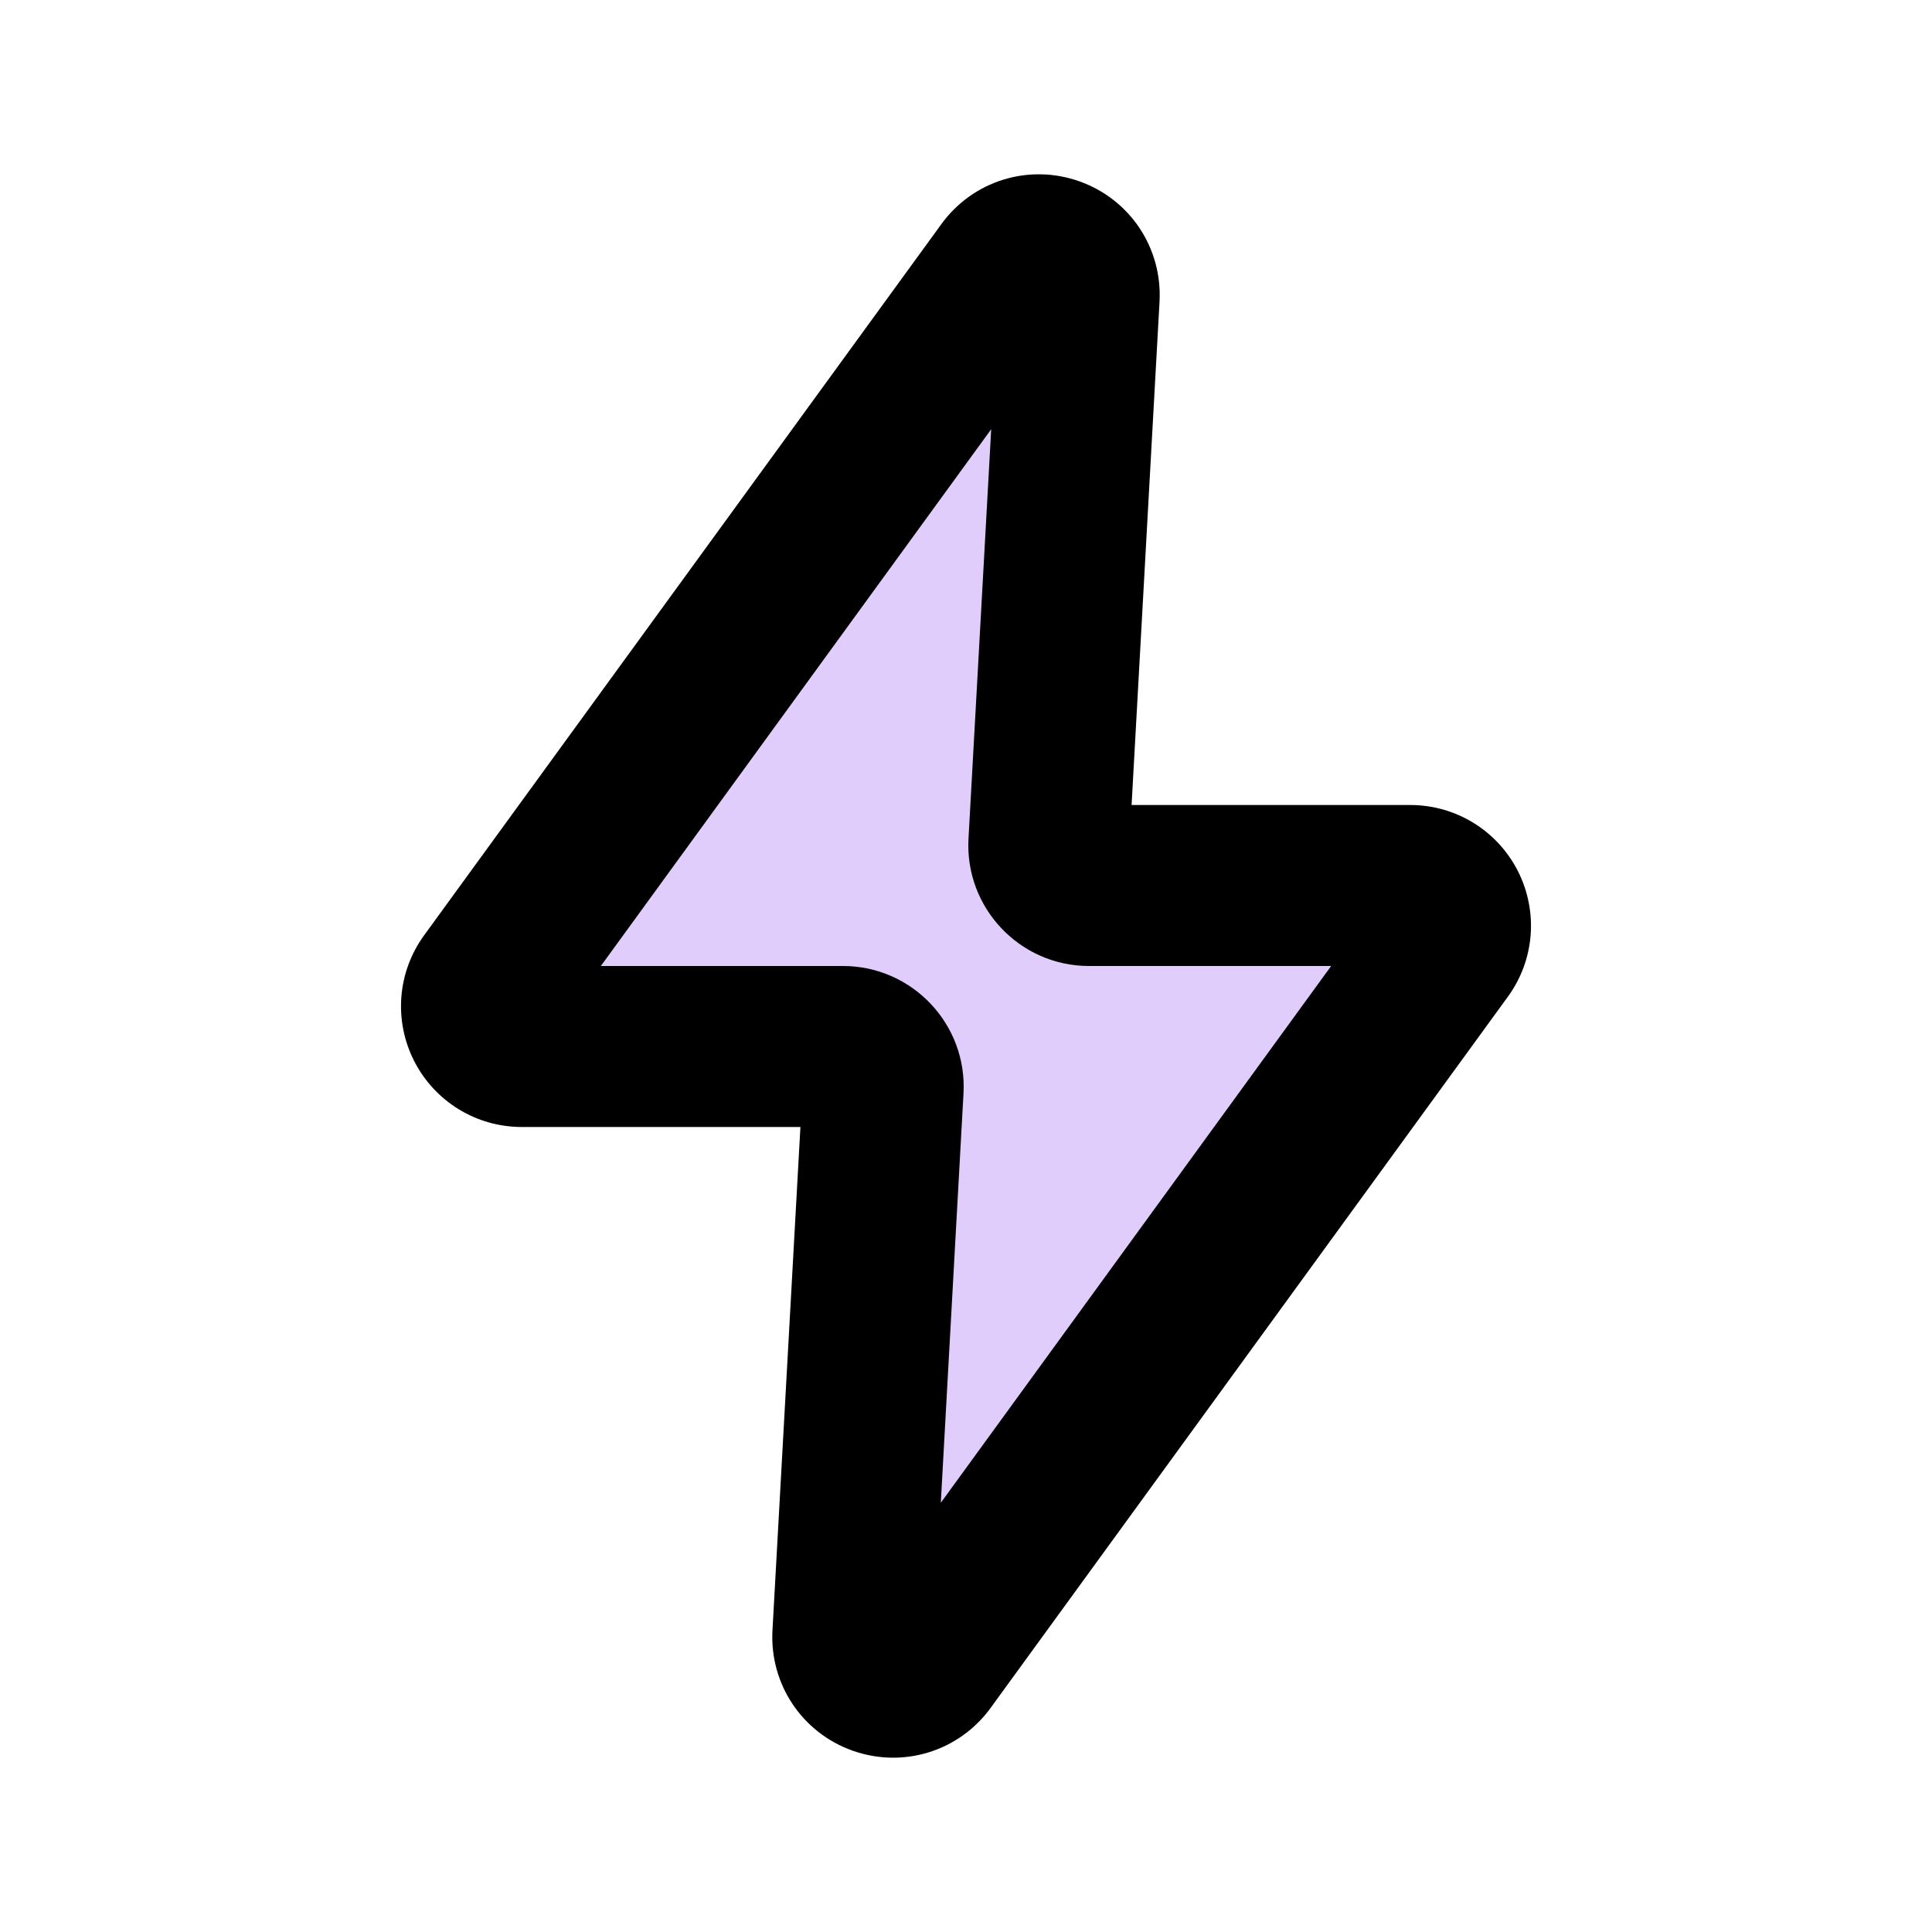
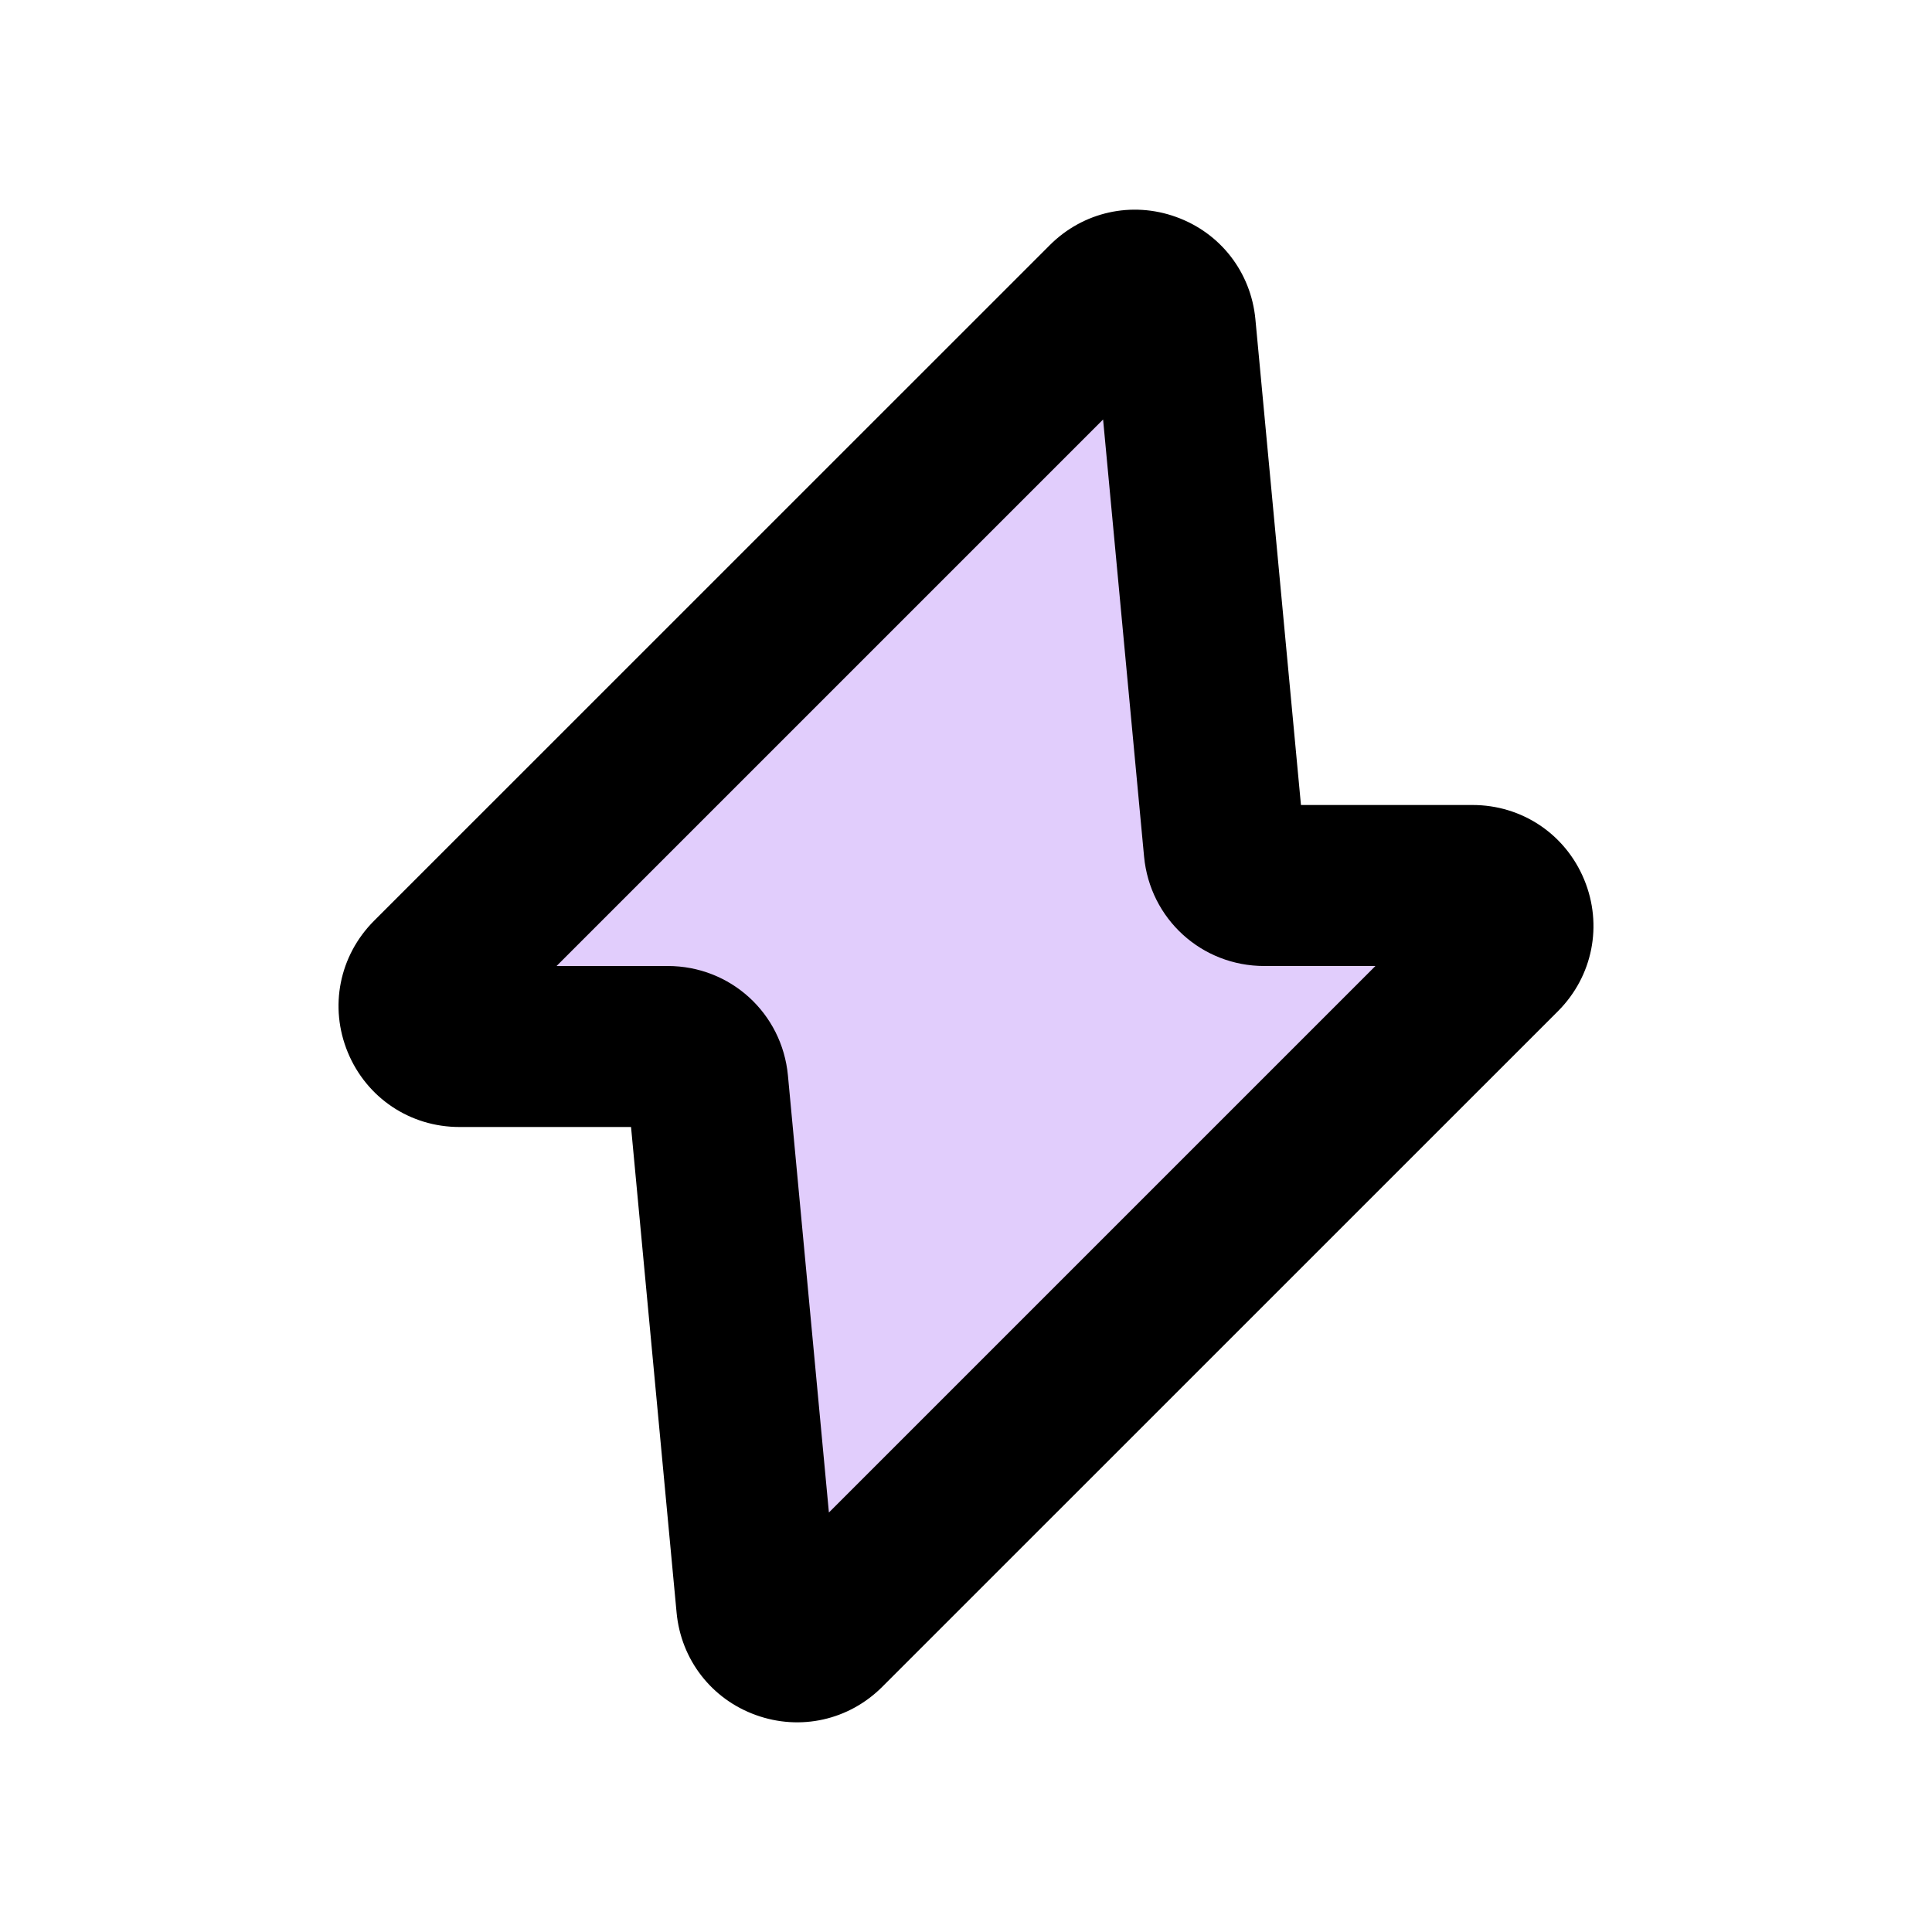
<svg xmlns="http://www.w3.org/2000/svg" width="24" height="24" viewBox="0 0 24 24" fill="none">
-   <path d="M13.406 3.694L13.029 10.472C13.013 10.758 13.242 11 13.528 11H17.518C17.706 11 17.878 11.105 17.964 11.273C18.049 11.441 18.033 11.642 17.922 11.794L11.498 20.628C11.367 20.808 11.134 20.88 10.926 20.805C10.717 20.731 10.582 20.528 10.594 20.306L10.971 13.528C10.987 13.242 10.758 13 10.472 13H6.482C6.294 13 6.122 12.895 6.036 12.727C5.951 12.559 5.967 12.358 6.077 12.206L12.502 3.372C12.633 3.192 12.866 3.12 13.074 3.195C13.283 3.269 13.418 3.472 13.406 3.694Z" fill="#8A38F5" fill-opacity="0.25" />
-   <path d="M14.404 3.749L14.057 10H17.518C18.084 10 18.598 10.316 18.855 10.819C19.111 11.323 19.064 11.925 18.731 12.382L12.306 21.216C11.914 21.756 11.219 21.971 10.59 21.747C9.961 21.523 9.559 20.918 9.596 20.251L9.943 14H6.482C5.916 14 5.402 13.684 5.145 13.181C4.889 12.677 4.936 12.075 5.269 11.618L11.694 2.784C12.086 2.244 12.781 2.029 13.41 2.253C14.039 2.477 14.441 3.082 14.404 3.749ZM7.464 12H10.472C11.332 12 12.017 12.724 11.969 13.583L11.687 18.668L16.536 12H13.528C12.668 12 11.983 11.276 12.031 10.417L12.313 5.332Z" fill="black" />
+   <path d="M13.748 3.752C14.047 3.453 14.56 3.638 14.599 4.059L15.207 10.547C15.232 10.804 15.447 11 15.705 11H18.293C18.738 11 18.961 11.539 18.646 11.854L10.252 20.248C9.953 20.547 9.44 20.362 9.401 19.941L8.793 13.453C8.768 13.196 8.553 13 8.295 13H5.707C5.262 13 5.039 12.461 5.354 12.146Z" fill="#8A38F5" fill-opacity="0.25" />
+   <path d="M13.041 3.045C13.455 2.631 14.059 2.496 14.61 2.695C15.161 2.893 15.54 3.382 15.595 3.966L16.161 10H18.293C18.905 10 19.445 10.361 19.679 10.926C19.913 11.491 19.786 12.128 19.354 12.561L10.959 20.955C10.545 21.369 9.941 21.504 9.39 21.305C8.839 21.107 8.46 20.617 8.405 20.034L7.839 14H5.707C5.095 14 4.555 13.639 4.321 13.074C4.087 12.509 4.214 11.872 4.646 11.439ZM6.914 12H8.295C9.073 12 9.715 12.585 9.788 13.36L10.297 18.789L17.086 12H15.705C14.927 12 14.285 11.415 14.212 10.64L13.703 5.211Z" fill="black" />
</svg>
